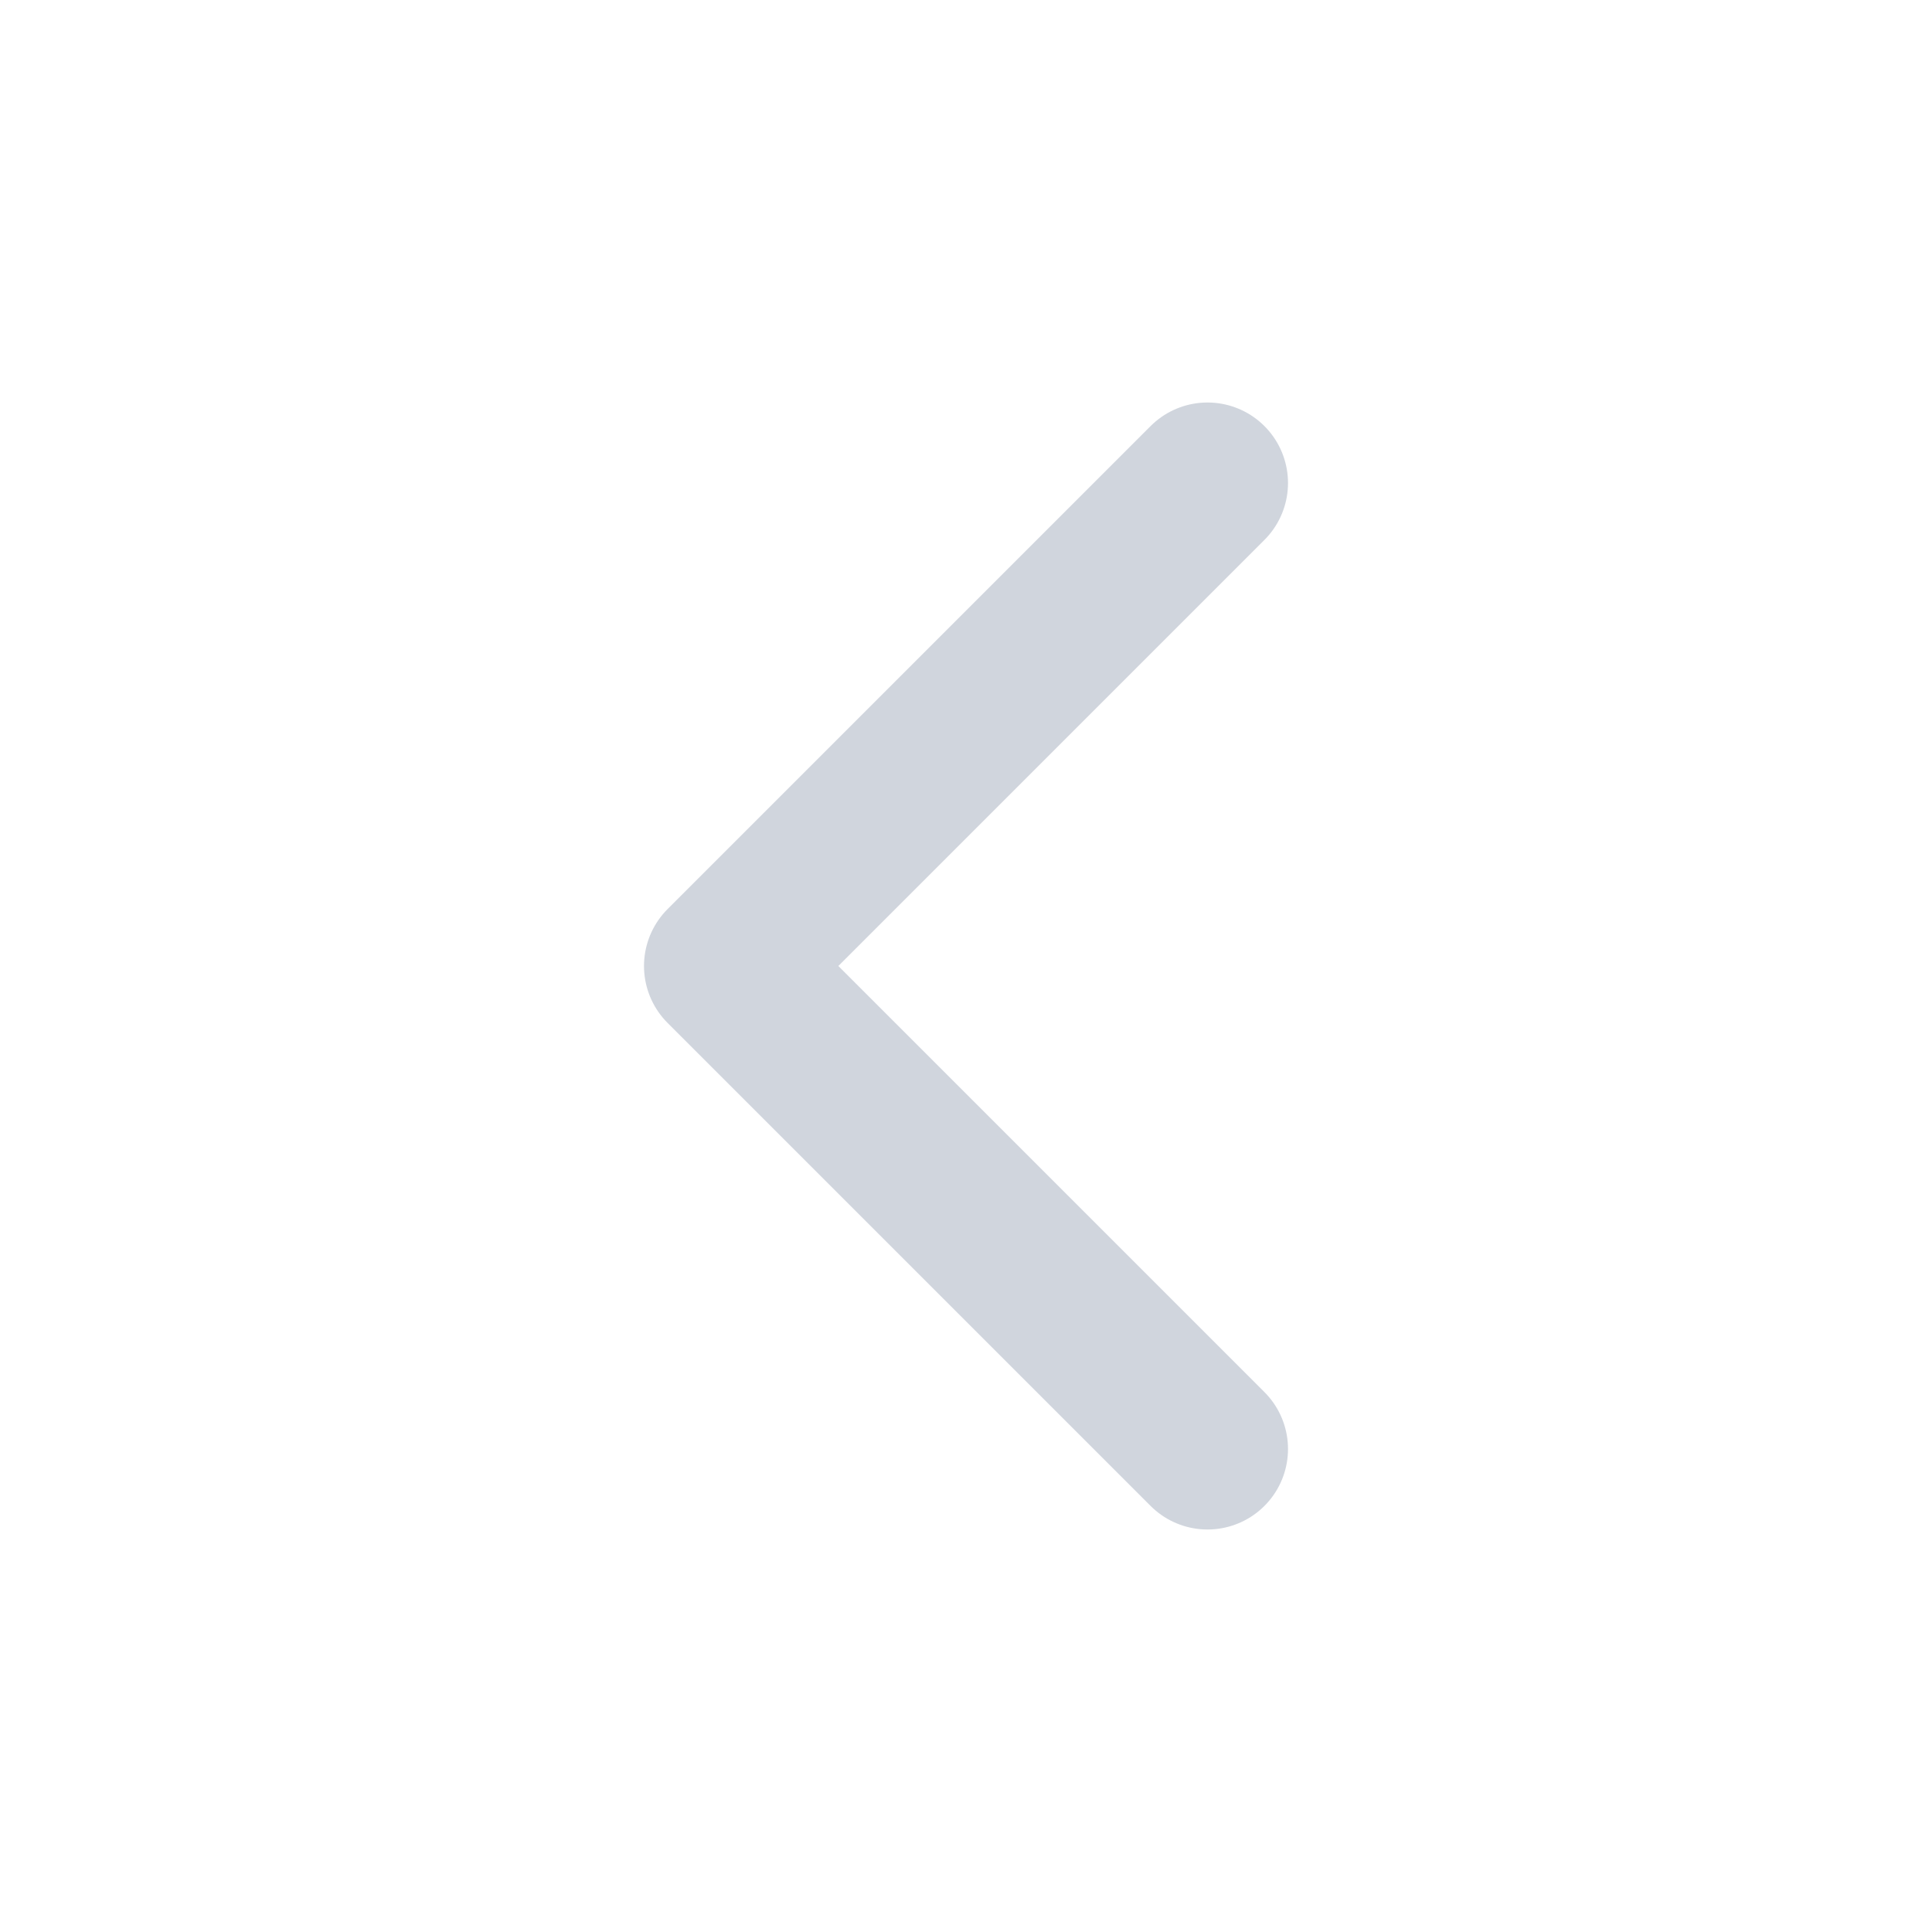
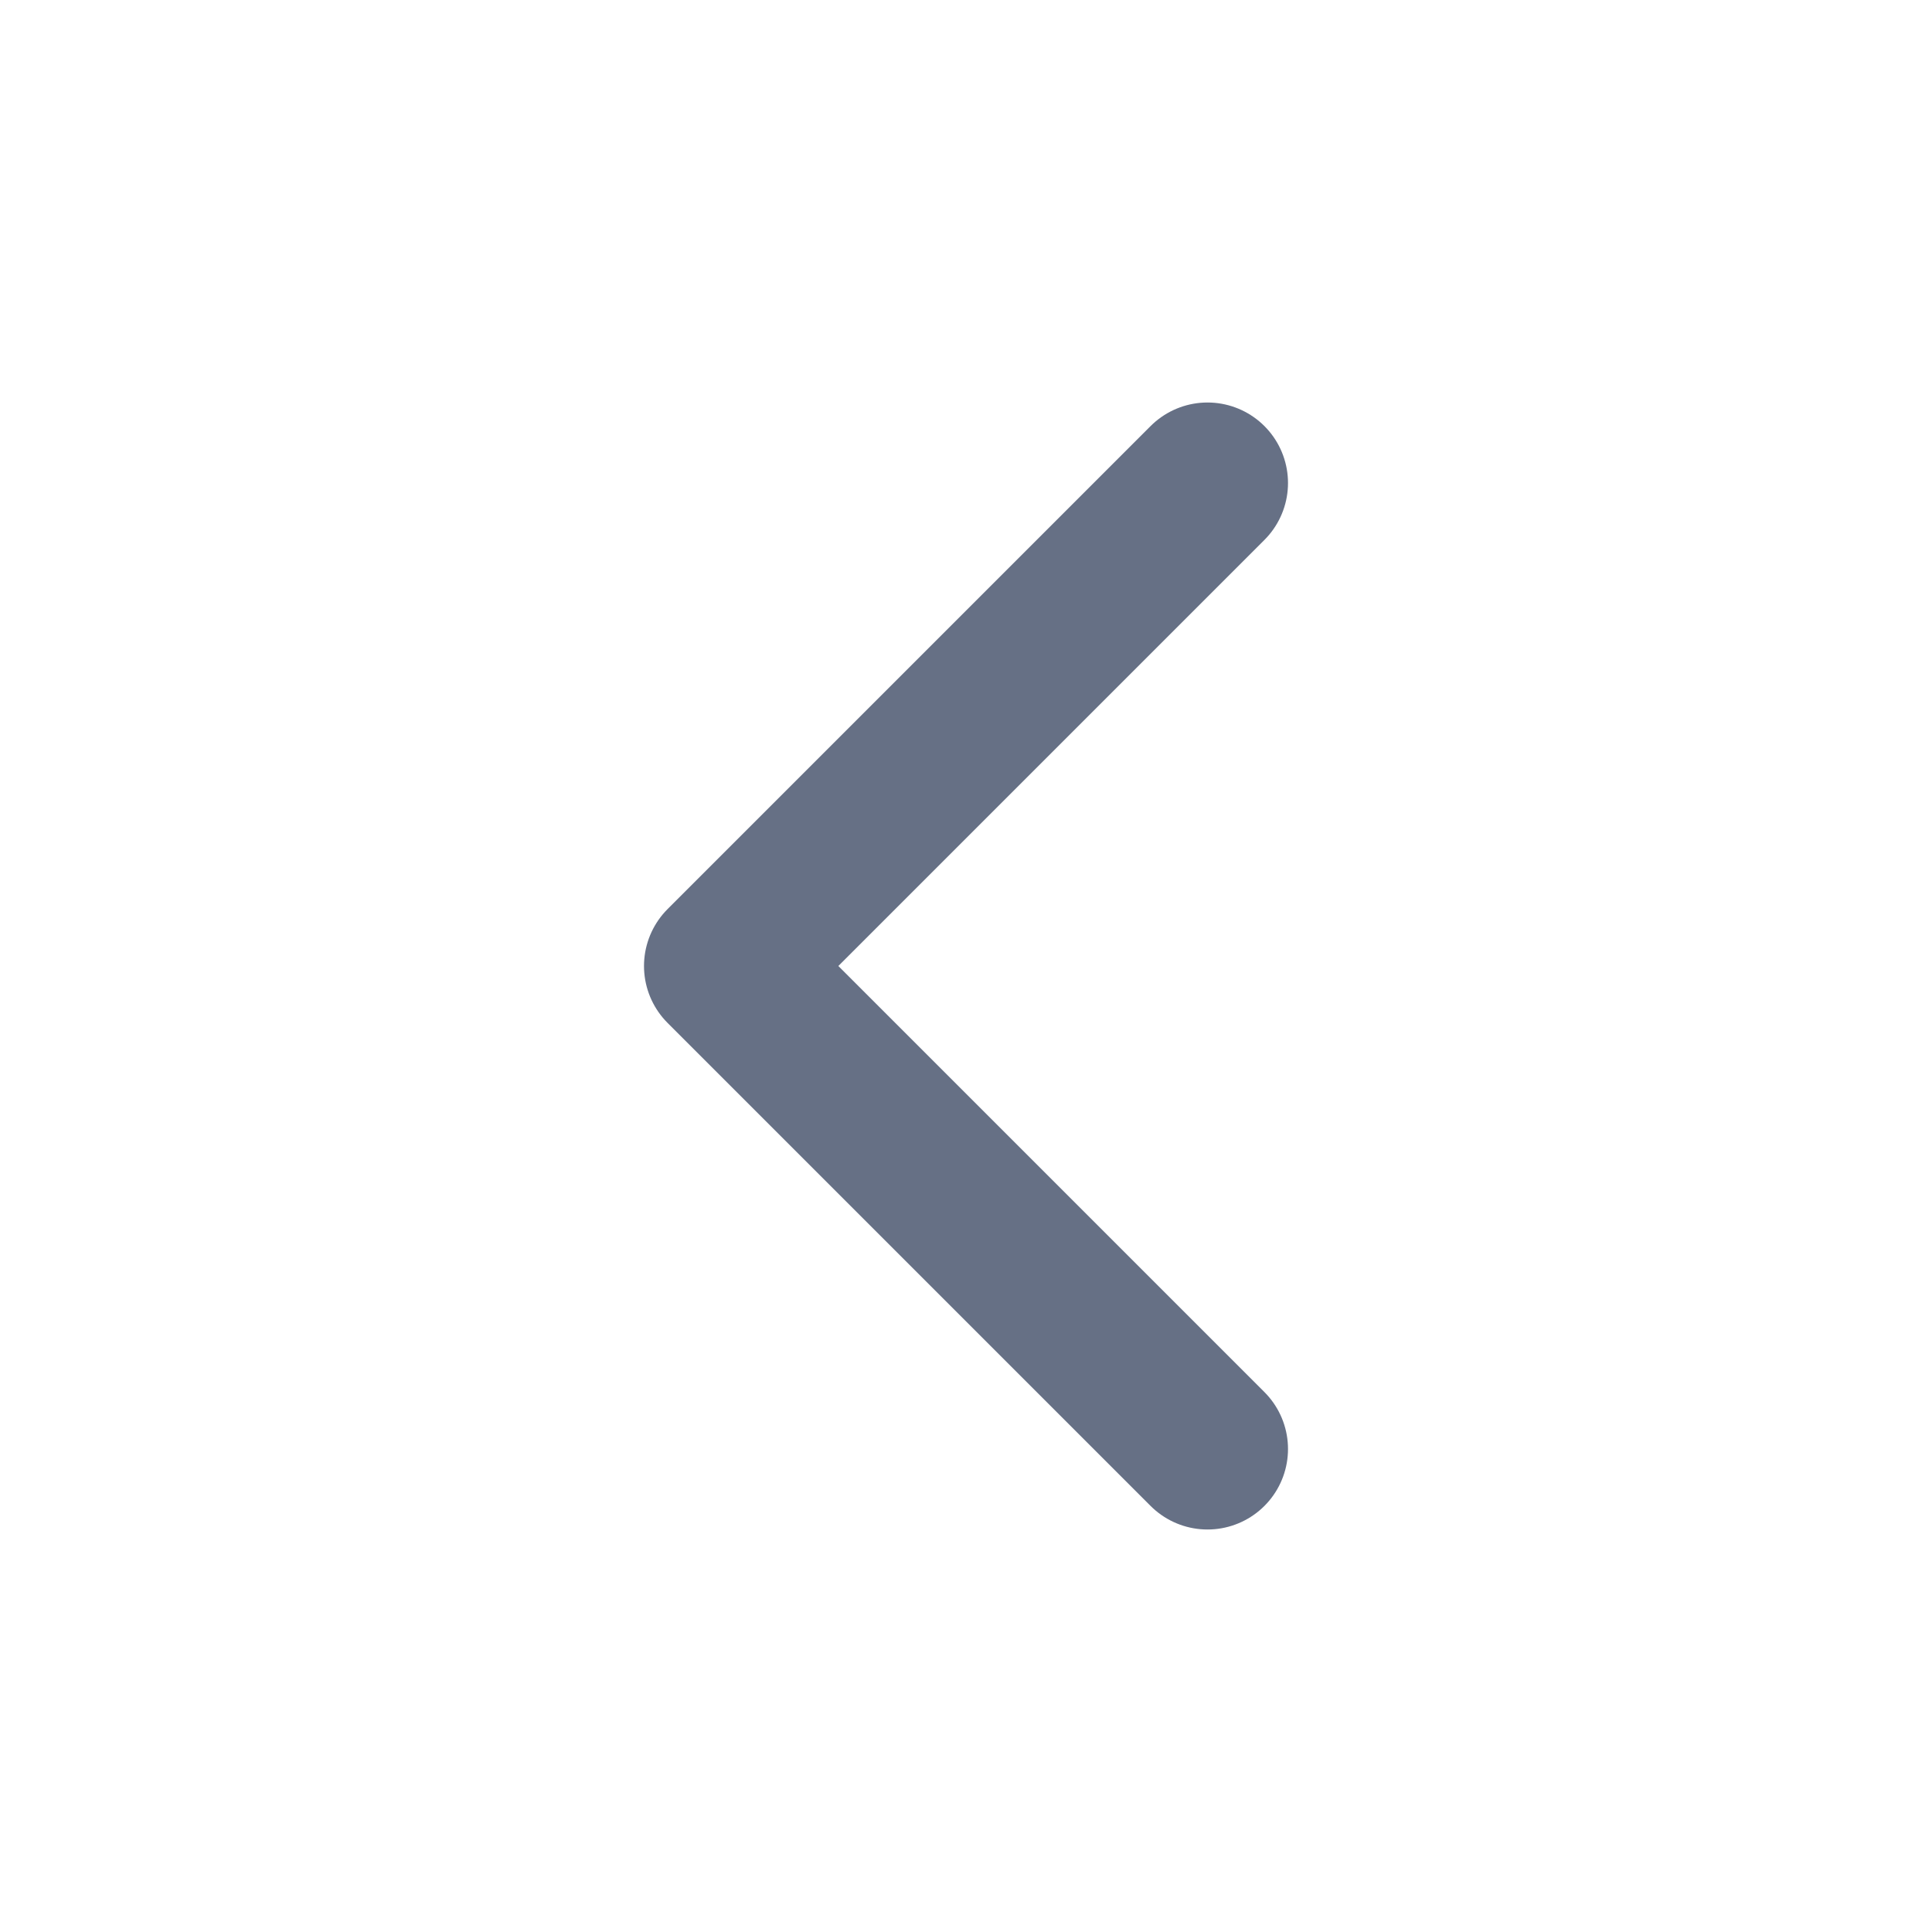
<svg xmlns="http://www.w3.org/2000/svg" width="24" height="24" viewBox="0 0 24 24" fill="none">
-   <path d="M15 18L9 12L15 6" stroke="#D0D5DD" stroke-width="2" stroke-linecap="round" stroke-linejoin="round" />
+   <path d="M15 18L9 12L15 6" stroke="#667085" stroke-width="2" stroke-linecap="round" stroke-linejoin="round" />
</svg>
